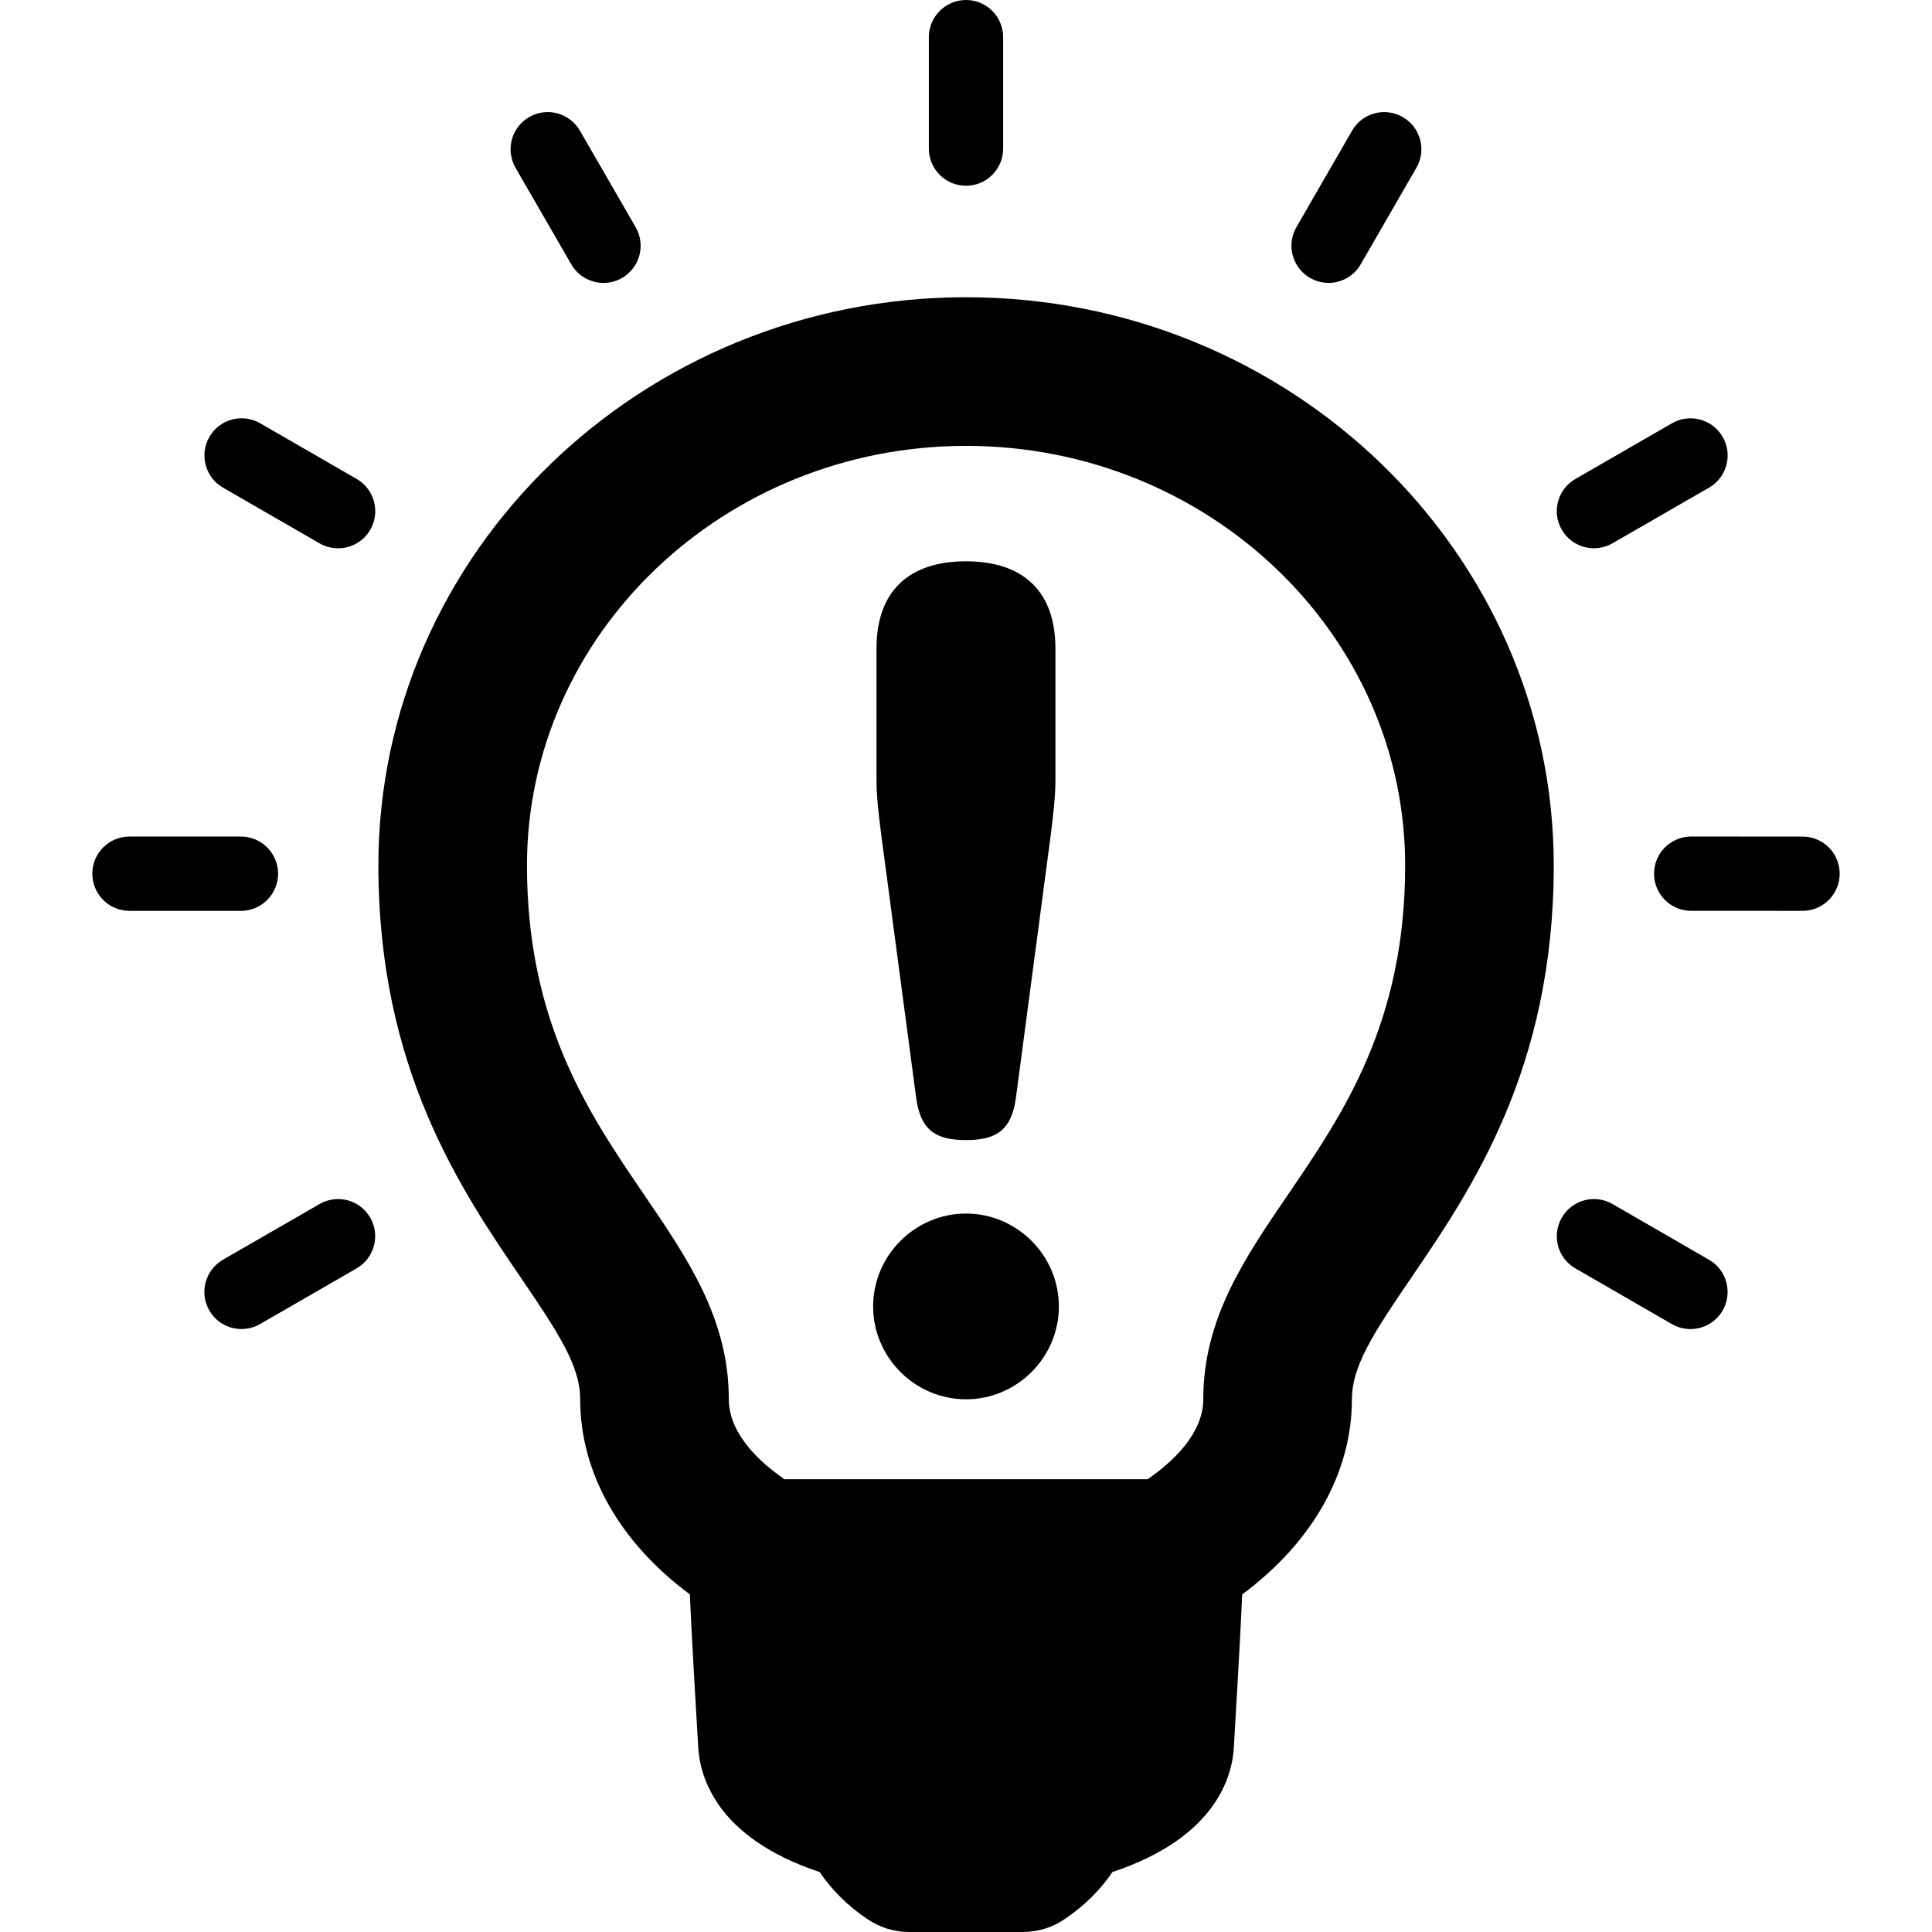
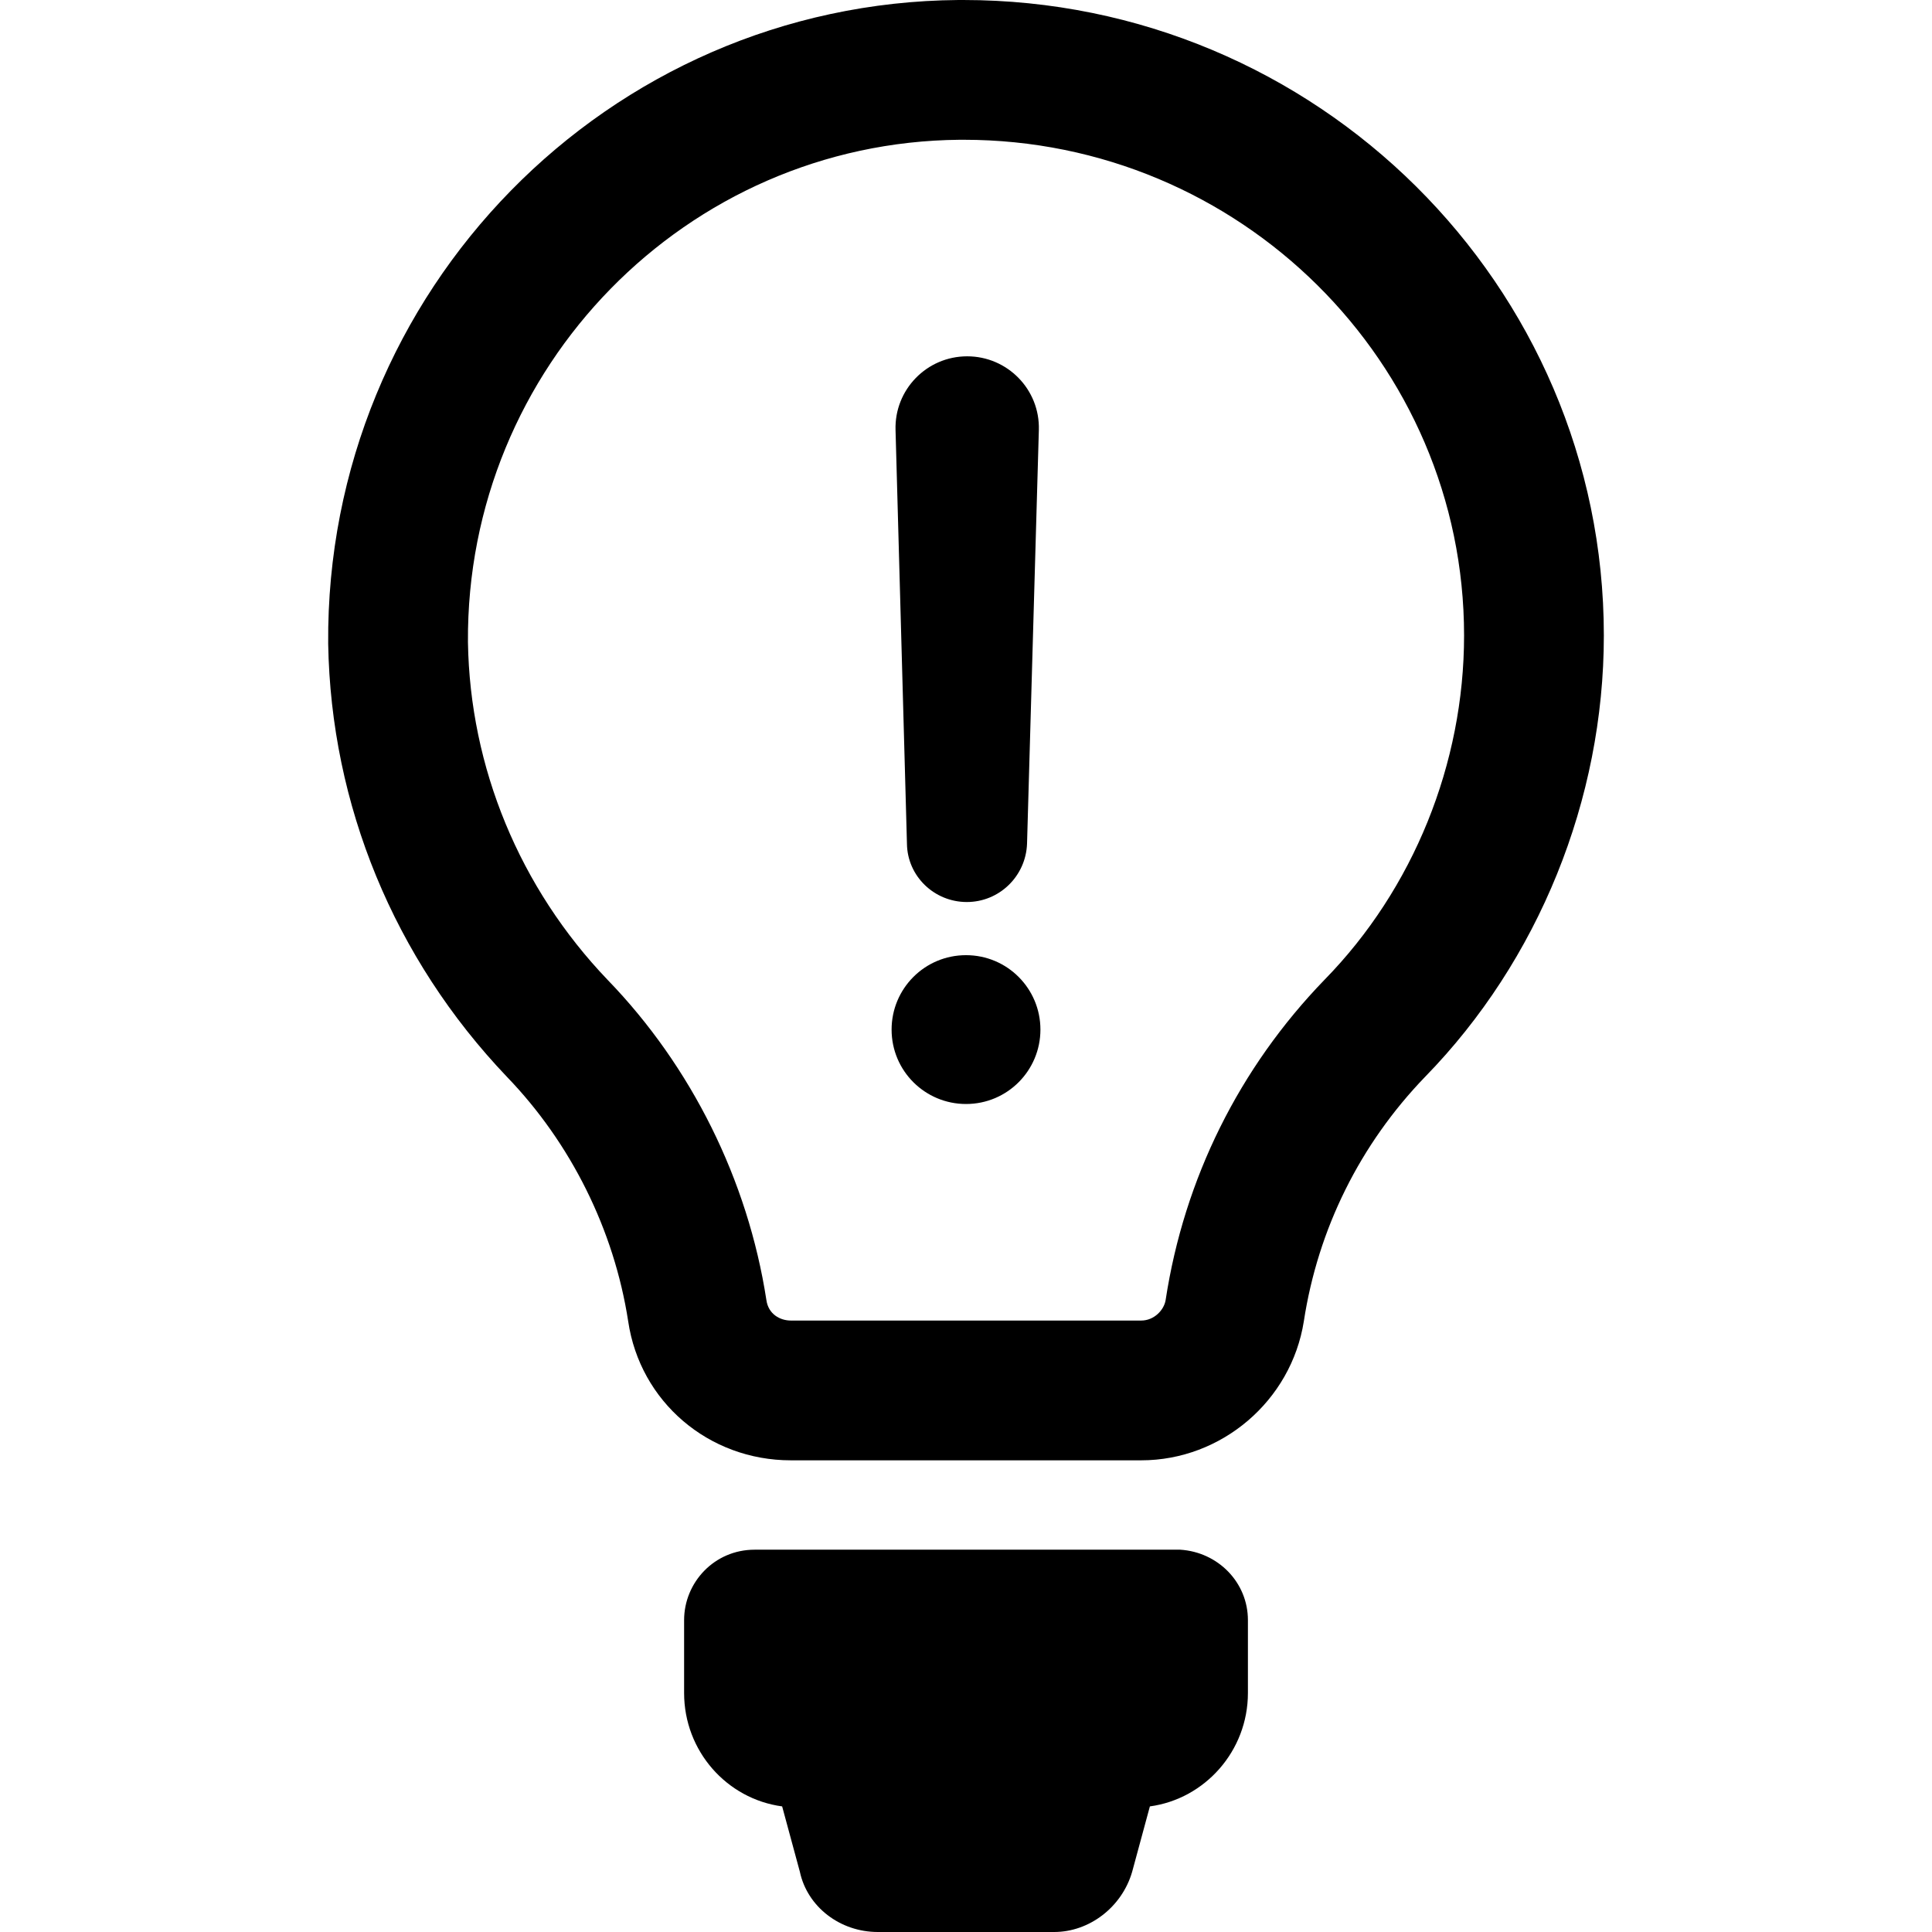
- <svg xmlns="http://www.w3.org/2000/svg" version="1.1" id="Capa_1" x="0px" y="0px" width="47.001px" height="47.001px" viewBox="0 0 47.001 47.001" style="enable-background:new 0 0 47.001 47.001;" xml:space="preserve">
+ <svg xmlns="http://www.w3.org/2000/svg" version="1.1" id="Capa_1" x="0px" y="0px" viewBox="0 0 490.7 490.7" style="enable-background:new 0 0 490.7 490.7;" xml:space="preserve">
  <g>
-     <g id="Layer_1_31_">
-       <g>
-         <path d="M23.501,7.231C15.618,7.233,9.205,13.435,9.205,21.055c0,4.946,2.007,7.888,3.485,10.056     c0.909,1.334,1.424,2.128,1.424,2.927c0,1.793,0.961,3.483,2.669,4.75c0.043,1.063,0.2,3.659,0.2,3.659c0,0.001,0,0.002,0,0.003     c0.028,0.737,0.416,2.248,2.956,3.092c0.299,0.44,0.692,0.831,1.168,1.149c0.298,0.201,0.65,0.31,1.01,0.31h2.768     c0.36,0,0.711-0.106,1.01-0.31c0.477-0.319,0.871-0.709,1.168-1.149c2.563-0.853,2.936-2.381,2.957-3.097     c0,0,0.156-2.592,0.199-3.656c1.708-1.268,2.67-2.957,2.67-4.75c0-0.799,0.514-1.594,1.432-2.938     c1.467-2.15,3.478-5.095,3.478-10.047C37.798,13.432,31.384,7.231,23.501,7.231z M31.325,29.075     c-1.056,1.548-2.052,3.01-2.052,4.963c0,0.858-0.776,1.549-1.354,1.948h-8.835c-0.578-0.398-1.354-1.09-1.354-1.948     c0-1.953-0.997-3.415-2.065-4.981c-1.333-1.955-2.845-4.172-2.845-8.001c0-5.627,4.792-10.207,10.682-10.209     c5.891,0,10.682,4.579,10.682,10.207C34.184,24.891,32.669,27.105,31.325,29.075z" />
-         <path d="M23.501,4.519c0.499,0,0.903-0.404,0.903-0.904V0.904C24.404,0.405,24,0,23.501,0s-0.904,0.405-0.904,0.904v2.711     C22.597,4.115,23.002,4.519,23.501,4.519z" />
-         <path d="M13.898,6.431c0.168,0.29,0.471,0.452,0.784,0.452c0.153,0,0.309-0.039,0.451-0.121c0.433-0.25,0.581-0.802,0.331-1.235     l-1.356-2.348c-0.25-0.433-0.802-0.581-1.235-0.331c-0.432,0.25-0.58,0.802-0.331,1.235L13.898,6.431z" />
-         <path d="M8.677,11.652l-2.348-1.355c-0.433-0.25-0.985-0.101-1.235,0.331c-0.249,0.432-0.101,0.985,0.331,1.235l2.348,1.355     c0.142,0.082,0.298,0.121,0.451,0.121c0.313,0,0.616-0.162,0.784-0.452C9.257,12.455,9.109,11.902,8.677,11.652z" />
-         <path d="M6.765,21.255c0-0.499-0.405-0.904-0.904-0.904H3.15c-0.499,0-0.904,0.405-0.904,0.904s0.405,0.904,0.904,0.904h2.711     C6.36,22.159,6.765,21.754,6.765,21.255z" />
-         <path d="M7.773,29.292l-2.349,1.354c-0.432,0.25-0.581,0.803-0.332,1.234c0.167,0.291,0.472,0.452,0.784,0.452     c0.153,0,0.309-0.039,0.451-0.121l2.348-1.354c0.433-0.25,0.581-0.803,0.332-1.234C8.758,29.189,8.206,29.042,7.773,29.292z" />
-         <path d="M41.578,30.648l-2.348-1.356c-0.434-0.25-0.985-0.103-1.235,0.33s-0.103,0.985,0.33,1.235l2.348,1.355     c0.144,0.083,0.298,0.121,0.451,0.121c0.313,0,0.616-0.162,0.784-0.451C42.156,31.451,42.01,30.896,41.578,30.648z" />
-         <path d="M43.852,20.352l-2.709-0.001l0,0c-0.5,0-0.904,0.405-0.904,0.903c0,0.5,0.404,0.904,0.902,0.904l2.711,0.001l0,0     c0.498,0,0.903-0.405,0.903-0.903C44.755,20.757,44.352,20.352,43.852,20.352z" />
-         <path d="M38.777,13.338c0.154,0,0.31-0.039,0.451-0.121l2.349-1.354c0.433-0.249,0.581-0.802,0.332-1.234     c-0.25-0.433-0.804-0.581-1.235-0.331l-2.348,1.354c-0.434,0.25-0.581,0.803-0.332,1.234     C38.162,13.176,38.466,13.338,38.777,13.338z" />
-         <path d="M31.869,6.76c0.142,0.083,0.297,0.122,0.451,0.122c0.312,0,0.615-0.162,0.783-0.452l1.354-2.347     c0.25-0.432,0.103-0.985-0.33-1.234c-0.433-0.251-0.985-0.103-1.235,0.331l-1.354,2.347C31.289,5.958,31.438,6.511,31.869,6.76z" />
-         <path d="M22.289,26.714c0.109,0.8,0.496,1.021,1.212,1.021c0.715,0,1.103-0.221,1.213-1.021l0.854-6.447     c0.054-0.44,0.108-0.881,0.108-1.294v-3.196c0-1.405-0.799-2.122-2.176-2.122c-1.378,0-2.177,0.716-2.177,2.122v3.196     c0,0.413,0.055,0.854,0.11,1.294L22.289,26.714z" />
-         <path d="M23.501,29.523c-1.241,0-2.26,1.02-2.26,2.26s1.02,2.259,2.26,2.259s2.259-1.019,2.259-2.259     C25.761,30.543,24.741,29.523,23.501,29.523z" />
-       </g>
+     <g>
+       <path d="M316.953,411.5V430c0,14.7-10.9,26.9-24.9,28.8l-4.5,16.6c-2.6,9-10.9,15.3-19.8,15.3h-44.8c-9.6,0-17.9-6.4-19.8-15.3    l-4.5-16.6c-14.1-1.9-24.9-14.1-24.9-28.8v-18.5c0-9.6,7.7-17.9,17.9-17.9h108.1C309.353,394.2,316.953,401.9,316.953,411.5z     M331.153,335.6c-3.2,20.2-20.9,35.3-41.3,35.3h-89c-20.9,0-38.3-14.9-41.3-35.3c-3.6-23.3-14.6-45.3-30.8-62.1    c-28.7-30.1-44.7-69.1-45.4-110c-0.7-89.6,71.1-162.8,160.1-163.5h1.2c89.7,0,162.7,72.4,162.7,161.4c0,41.7-16.6,82.6-45.4,112.1    C345.453,290.6,334.753,312.1,331.153,335.6z M336.453,248.8c22.5-23,35.4-54.8,35.4-87.4c0-69.4-57-125.9-127.1-125.9h-1    c-69.4,0.6-125.4,57.8-124.9,127.6c0.5,31.8,13.1,62.4,35.5,85.8c21.2,21.9,35.6,50.8,40.3,81.3c0.5,3.6,3.5,5.2,6.2,5.2h89    c3.3,0,5.8-2.7,6.2-5.2C300.753,299.4,314.753,271.2,336.453,248.8z M245.353,242.6c-10.5,0-18.9,8.5-18.9,18.9    c0,10.5,8.5,18.9,18.9,18.9c10.5,0,18.9-8.5,18.9-18.9S255.853,242.6,245.353,242.6z M245.553,229.1L245.553,229.1    c8.3,0,15-6.6,15.3-14.8l3-105.1c0.3-10.3-8-18.7-18.2-18.7c-10.3,0-18.5,8.5-18.2,18.7l2.9,105.1    C230.453,222.5,237.253,229.1,245.553,229.1z" />
    </g>
  </g>
+   <g>
+ </g>
+   <g>
+ </g>
+   <g>
+ </g>
+   <g>
+ </g>
+   <g>
+ </g>
+   <g>
+ </g>
+   <g>
+ </g>
+   <g>
+ </g>
+   <g>
+ </g>
+   <g>
+ </g>
+   <g>
+ </g>
+   <g>
+ </g>
+   <g>
+ </g>
+   <g>
+ </g>
+   <g>
+ </g>
</svg>
